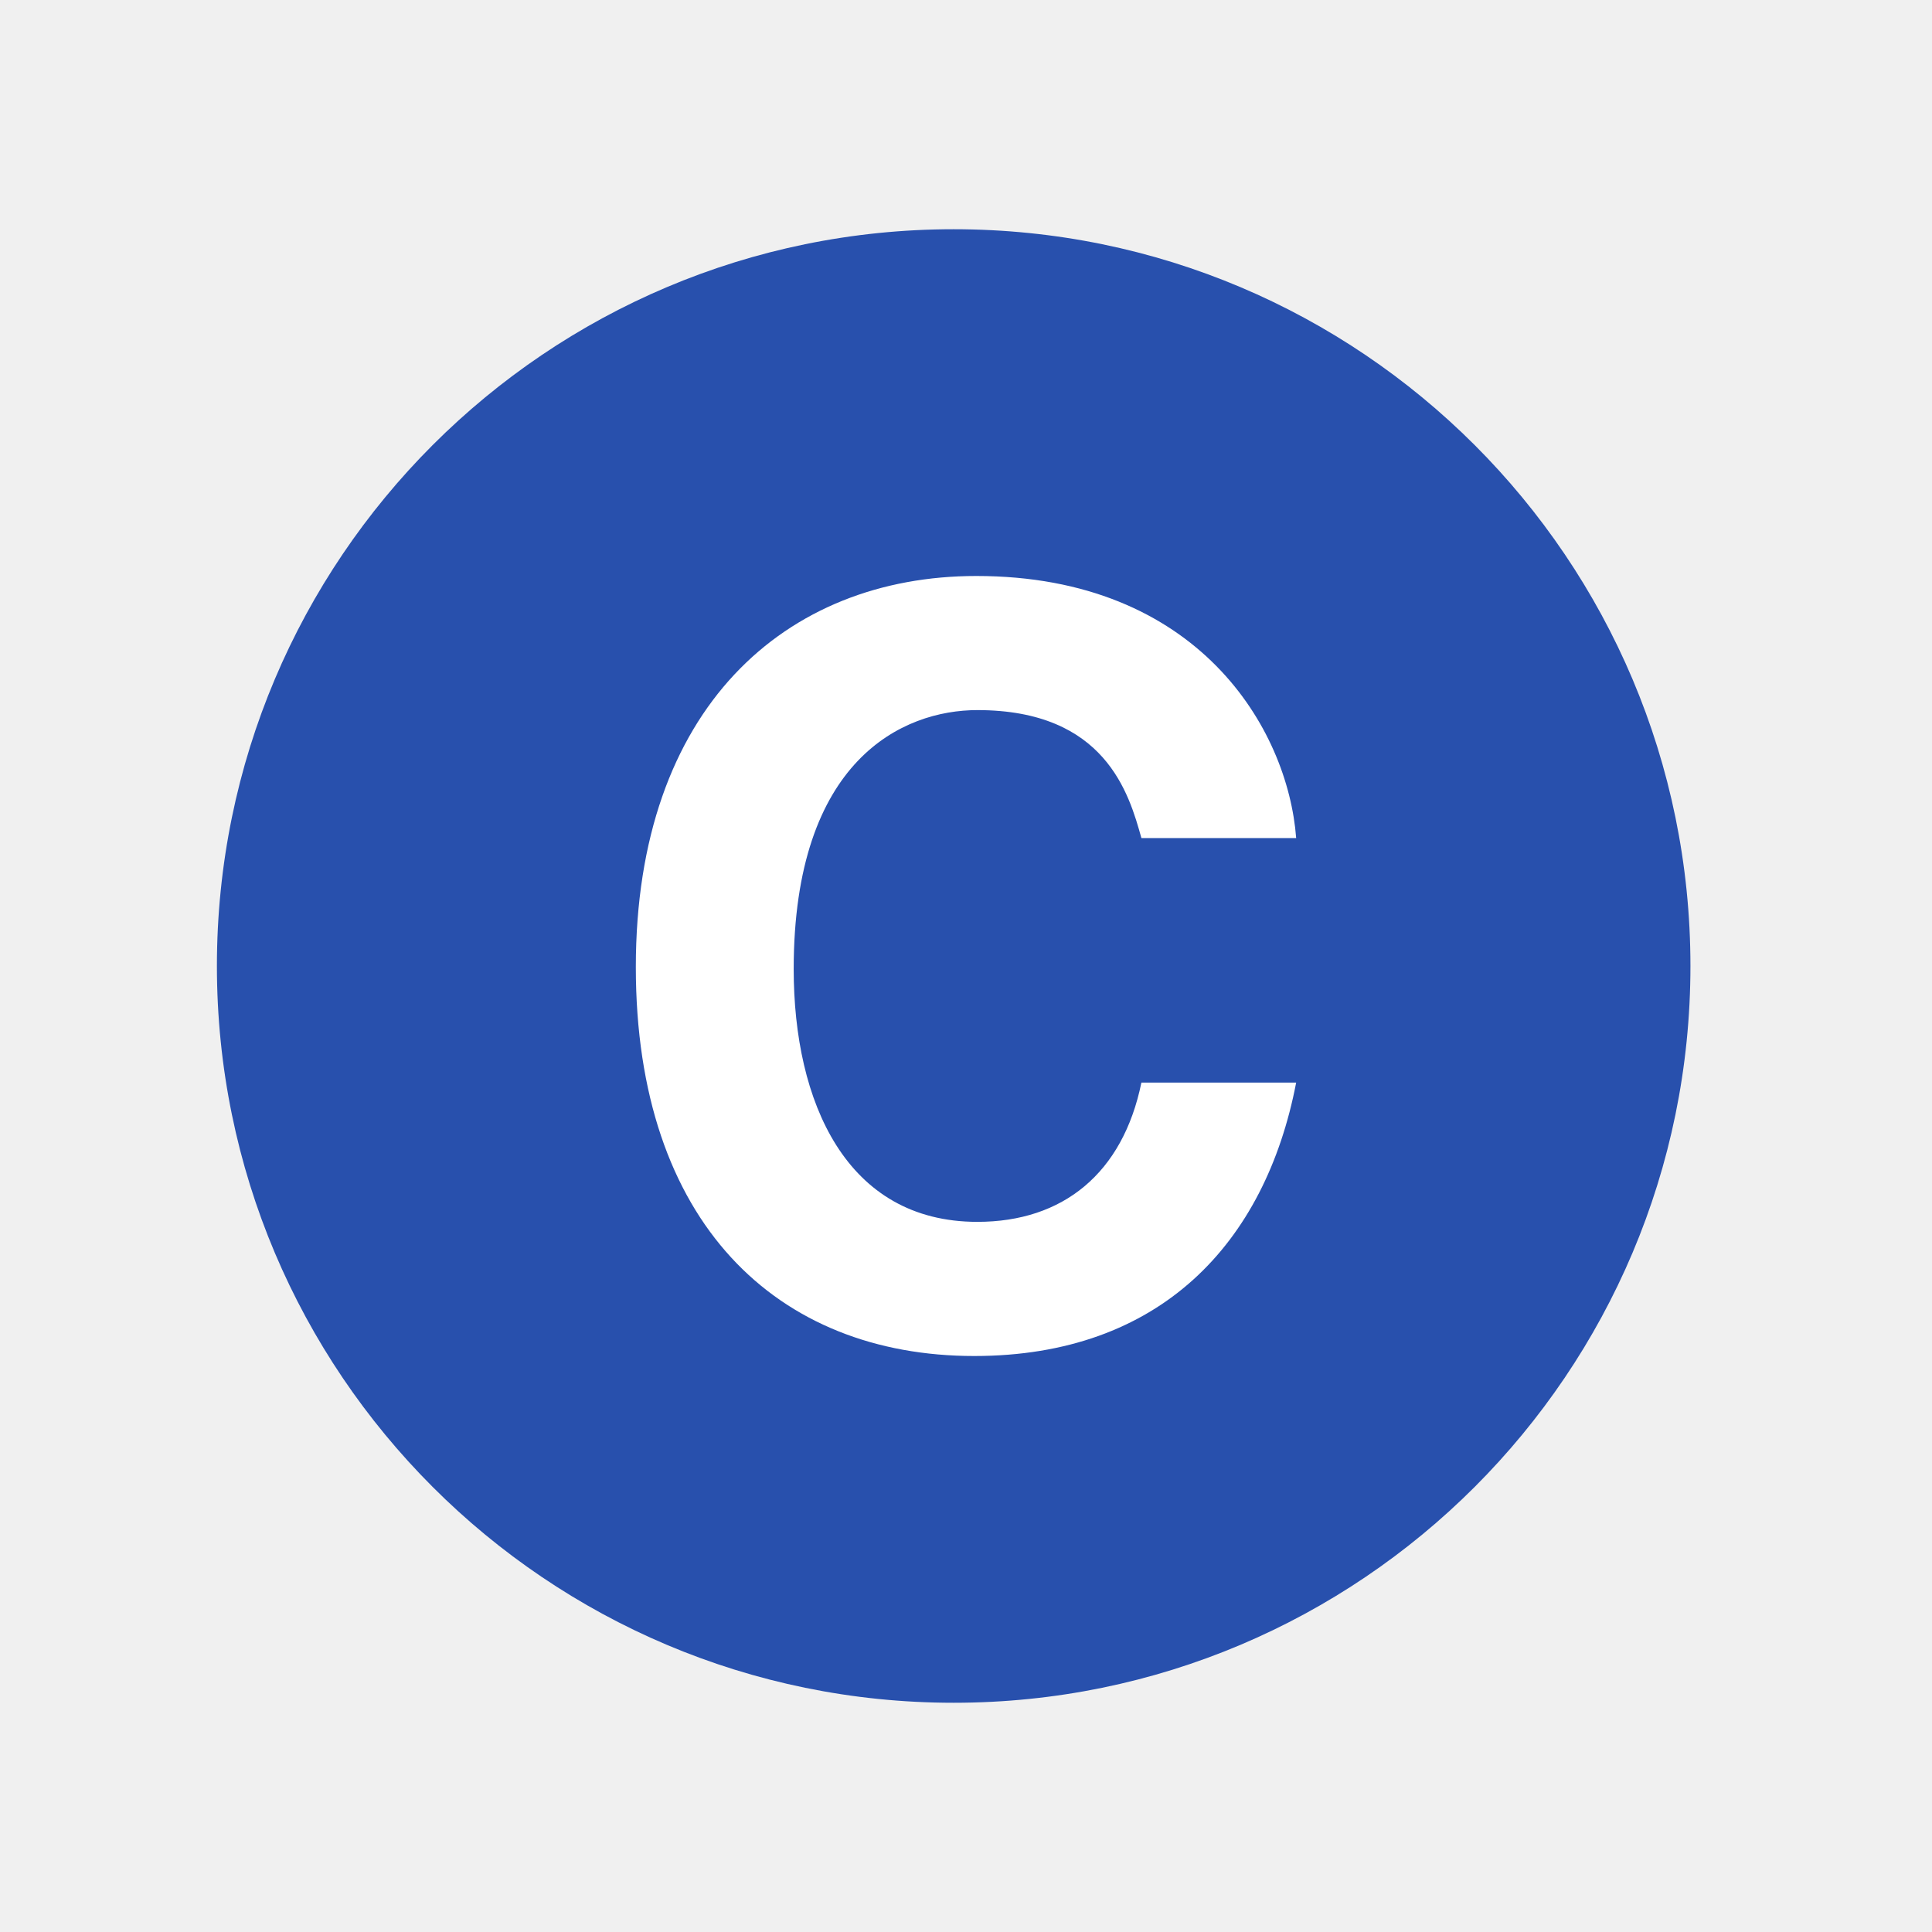
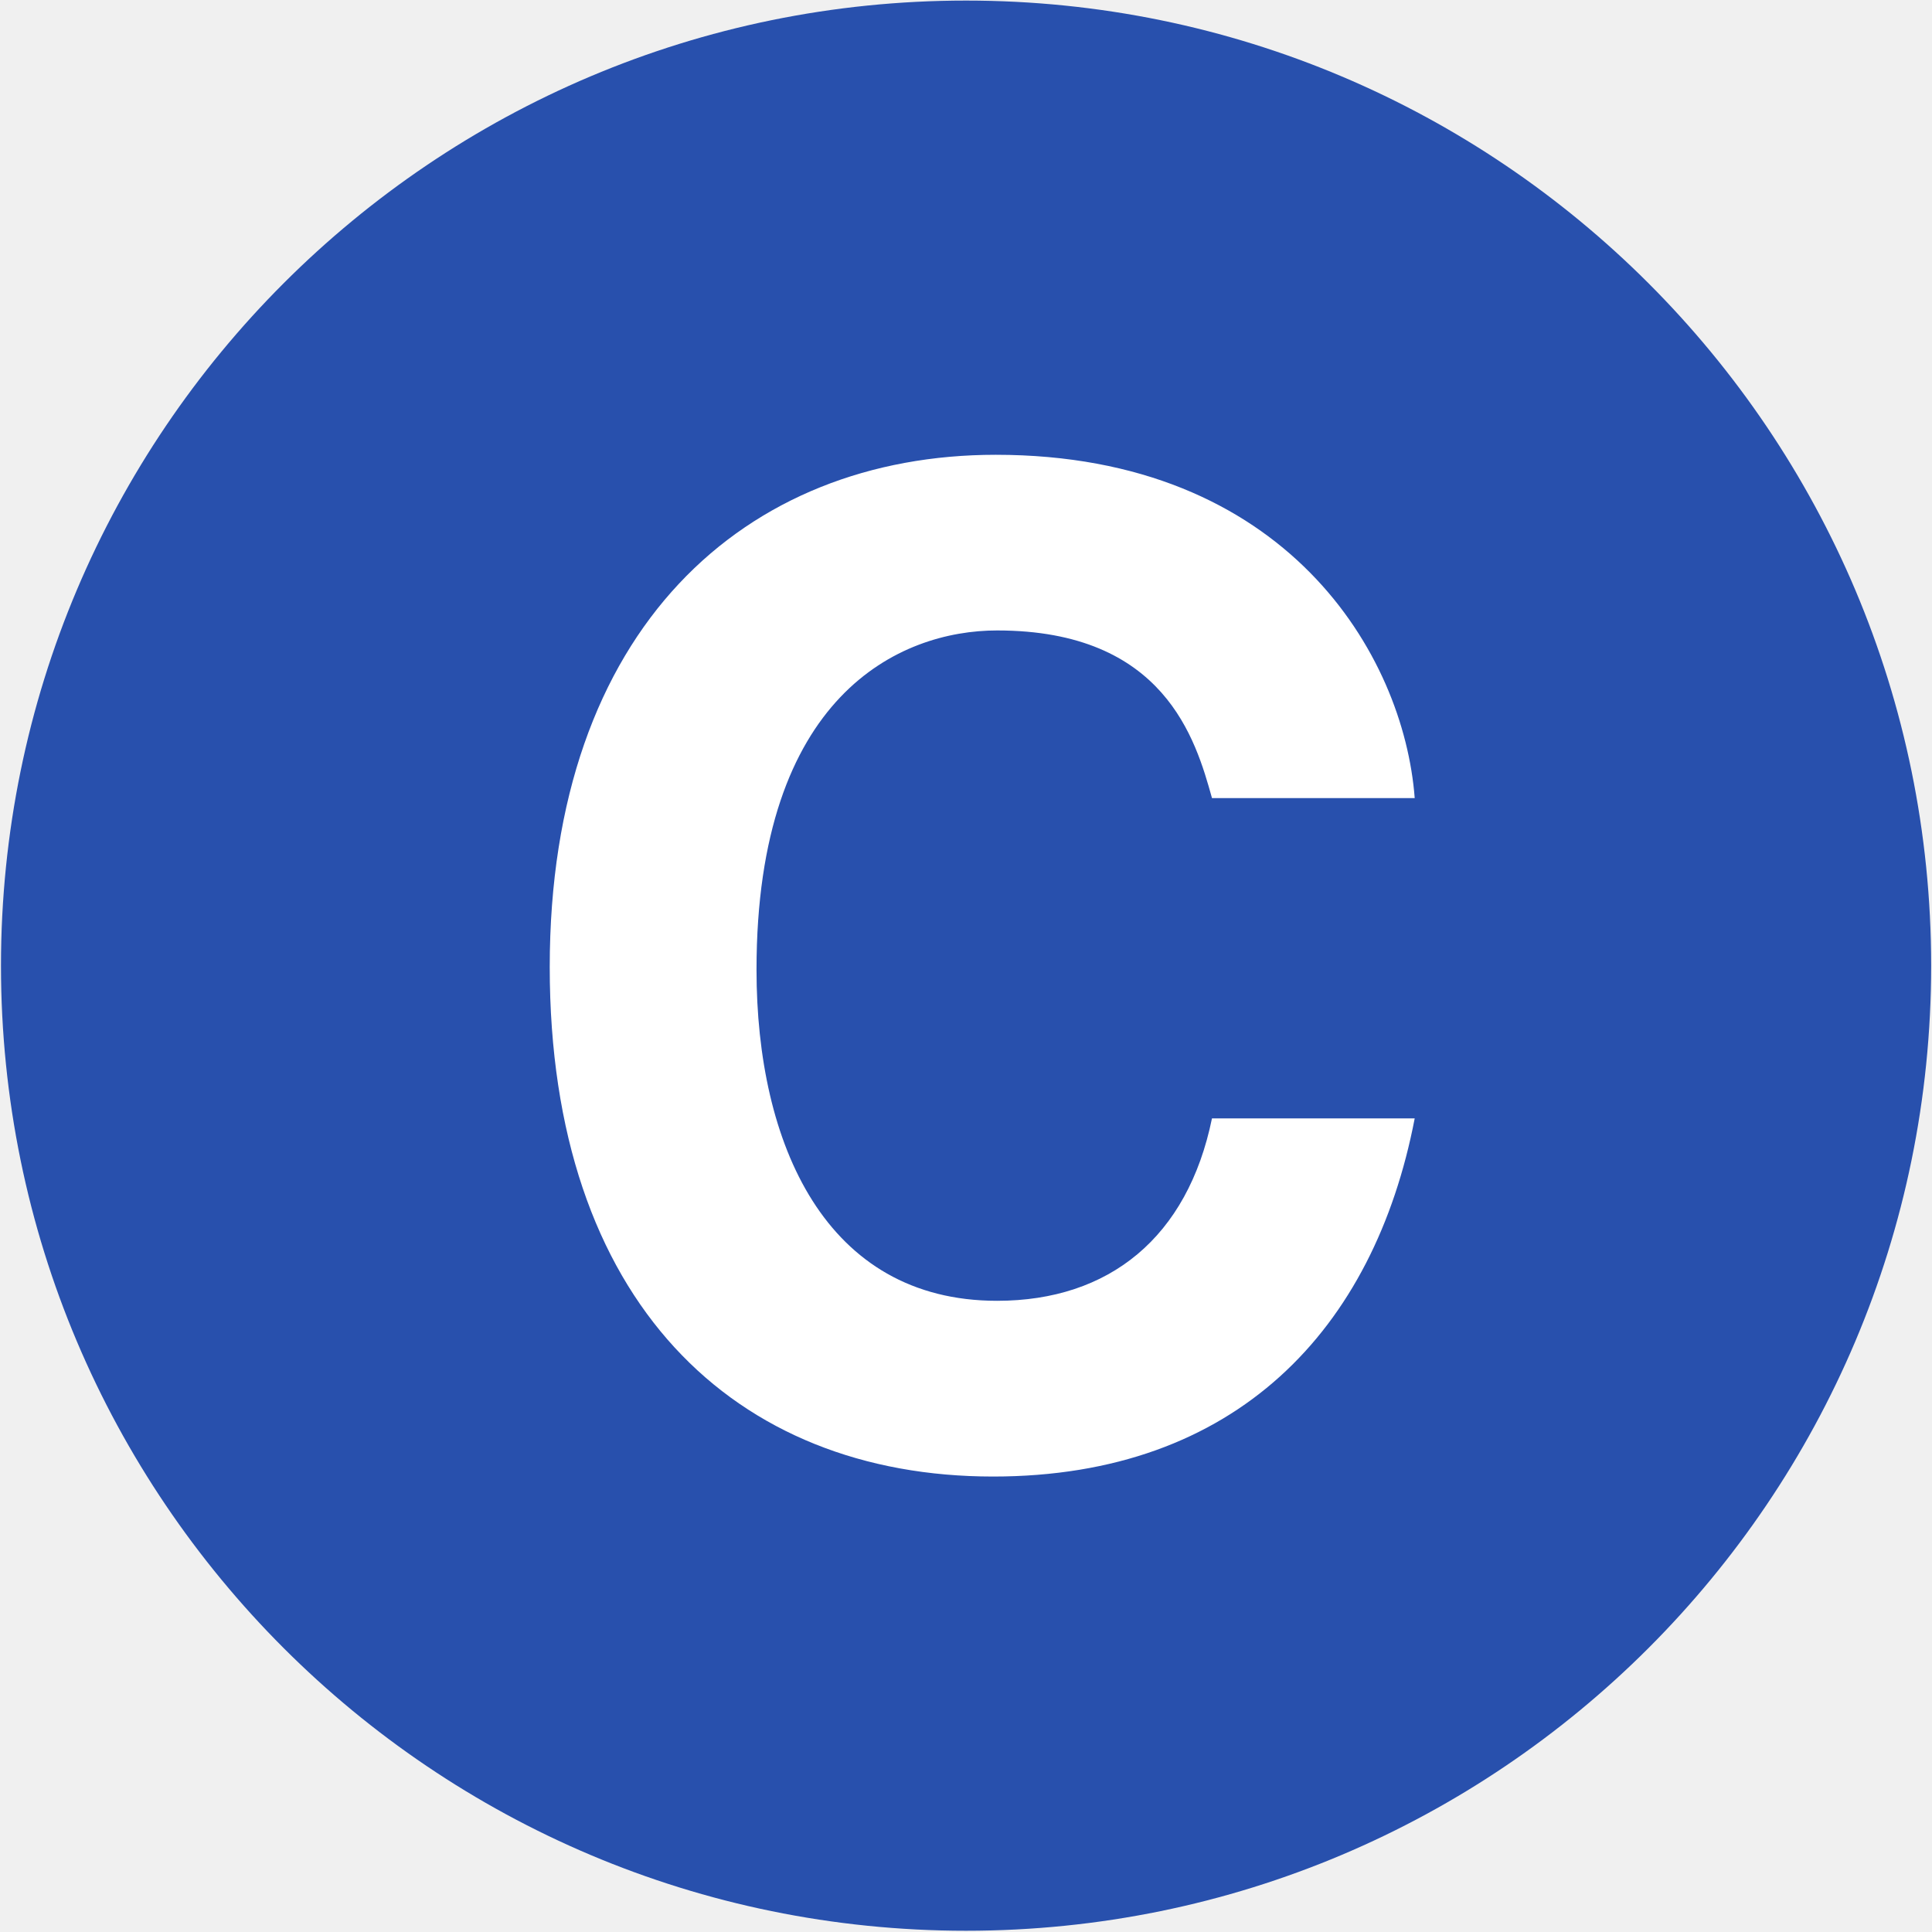
- <svg xmlns="http://www.w3.org/2000/svg" width="74.9" height="74.9">
+ <svg xmlns="http://www.w3.org/2000/svg" viewBox="8.38 8.87 57.18 57.17">
  <circle cy="37.45" cx="36.972" r="28.563" fill="#2850AD" />
-   <path d="m44.25 32.489c-0.48-1.72-1.4-4.96-6.36-4.96-2.88 0-7.12 1.92-7.12 10.04 0 5.16 2.04 9.8 7.12 9.8 3.32 0 5.64-1.88 6.36-5.399h6c-1.2 6.24-5.28 10.6-12.48 10.6-7.64 0-13.12-5.16-13.12-15.08 0-10.04 5.8-15.16 13.2-15.16 8.6 0 12.08 5.92 12.4 10.16h-6v-0.001z" fill="#fff" />
+   <path d="M44.25 32.489c-.48-1.72-1.4-4.96-6.36-4.96-2.88 0-7.12 1.92-7.12 10.04 0 5.16 2.04 9.8 7.12 9.8 3.32 0 5.64-1.88 6.36-5.399h6c-1.2 6.24-5.28 10.6-12.48 10.6-7.64 0-13.12-5.16-13.12-15.08 0-10.04 5.8-15.16 13.2-15.16 8.6 0 12.08 5.92 12.4 10.16h-6v-.001z" fill="#fff" />
</svg>
